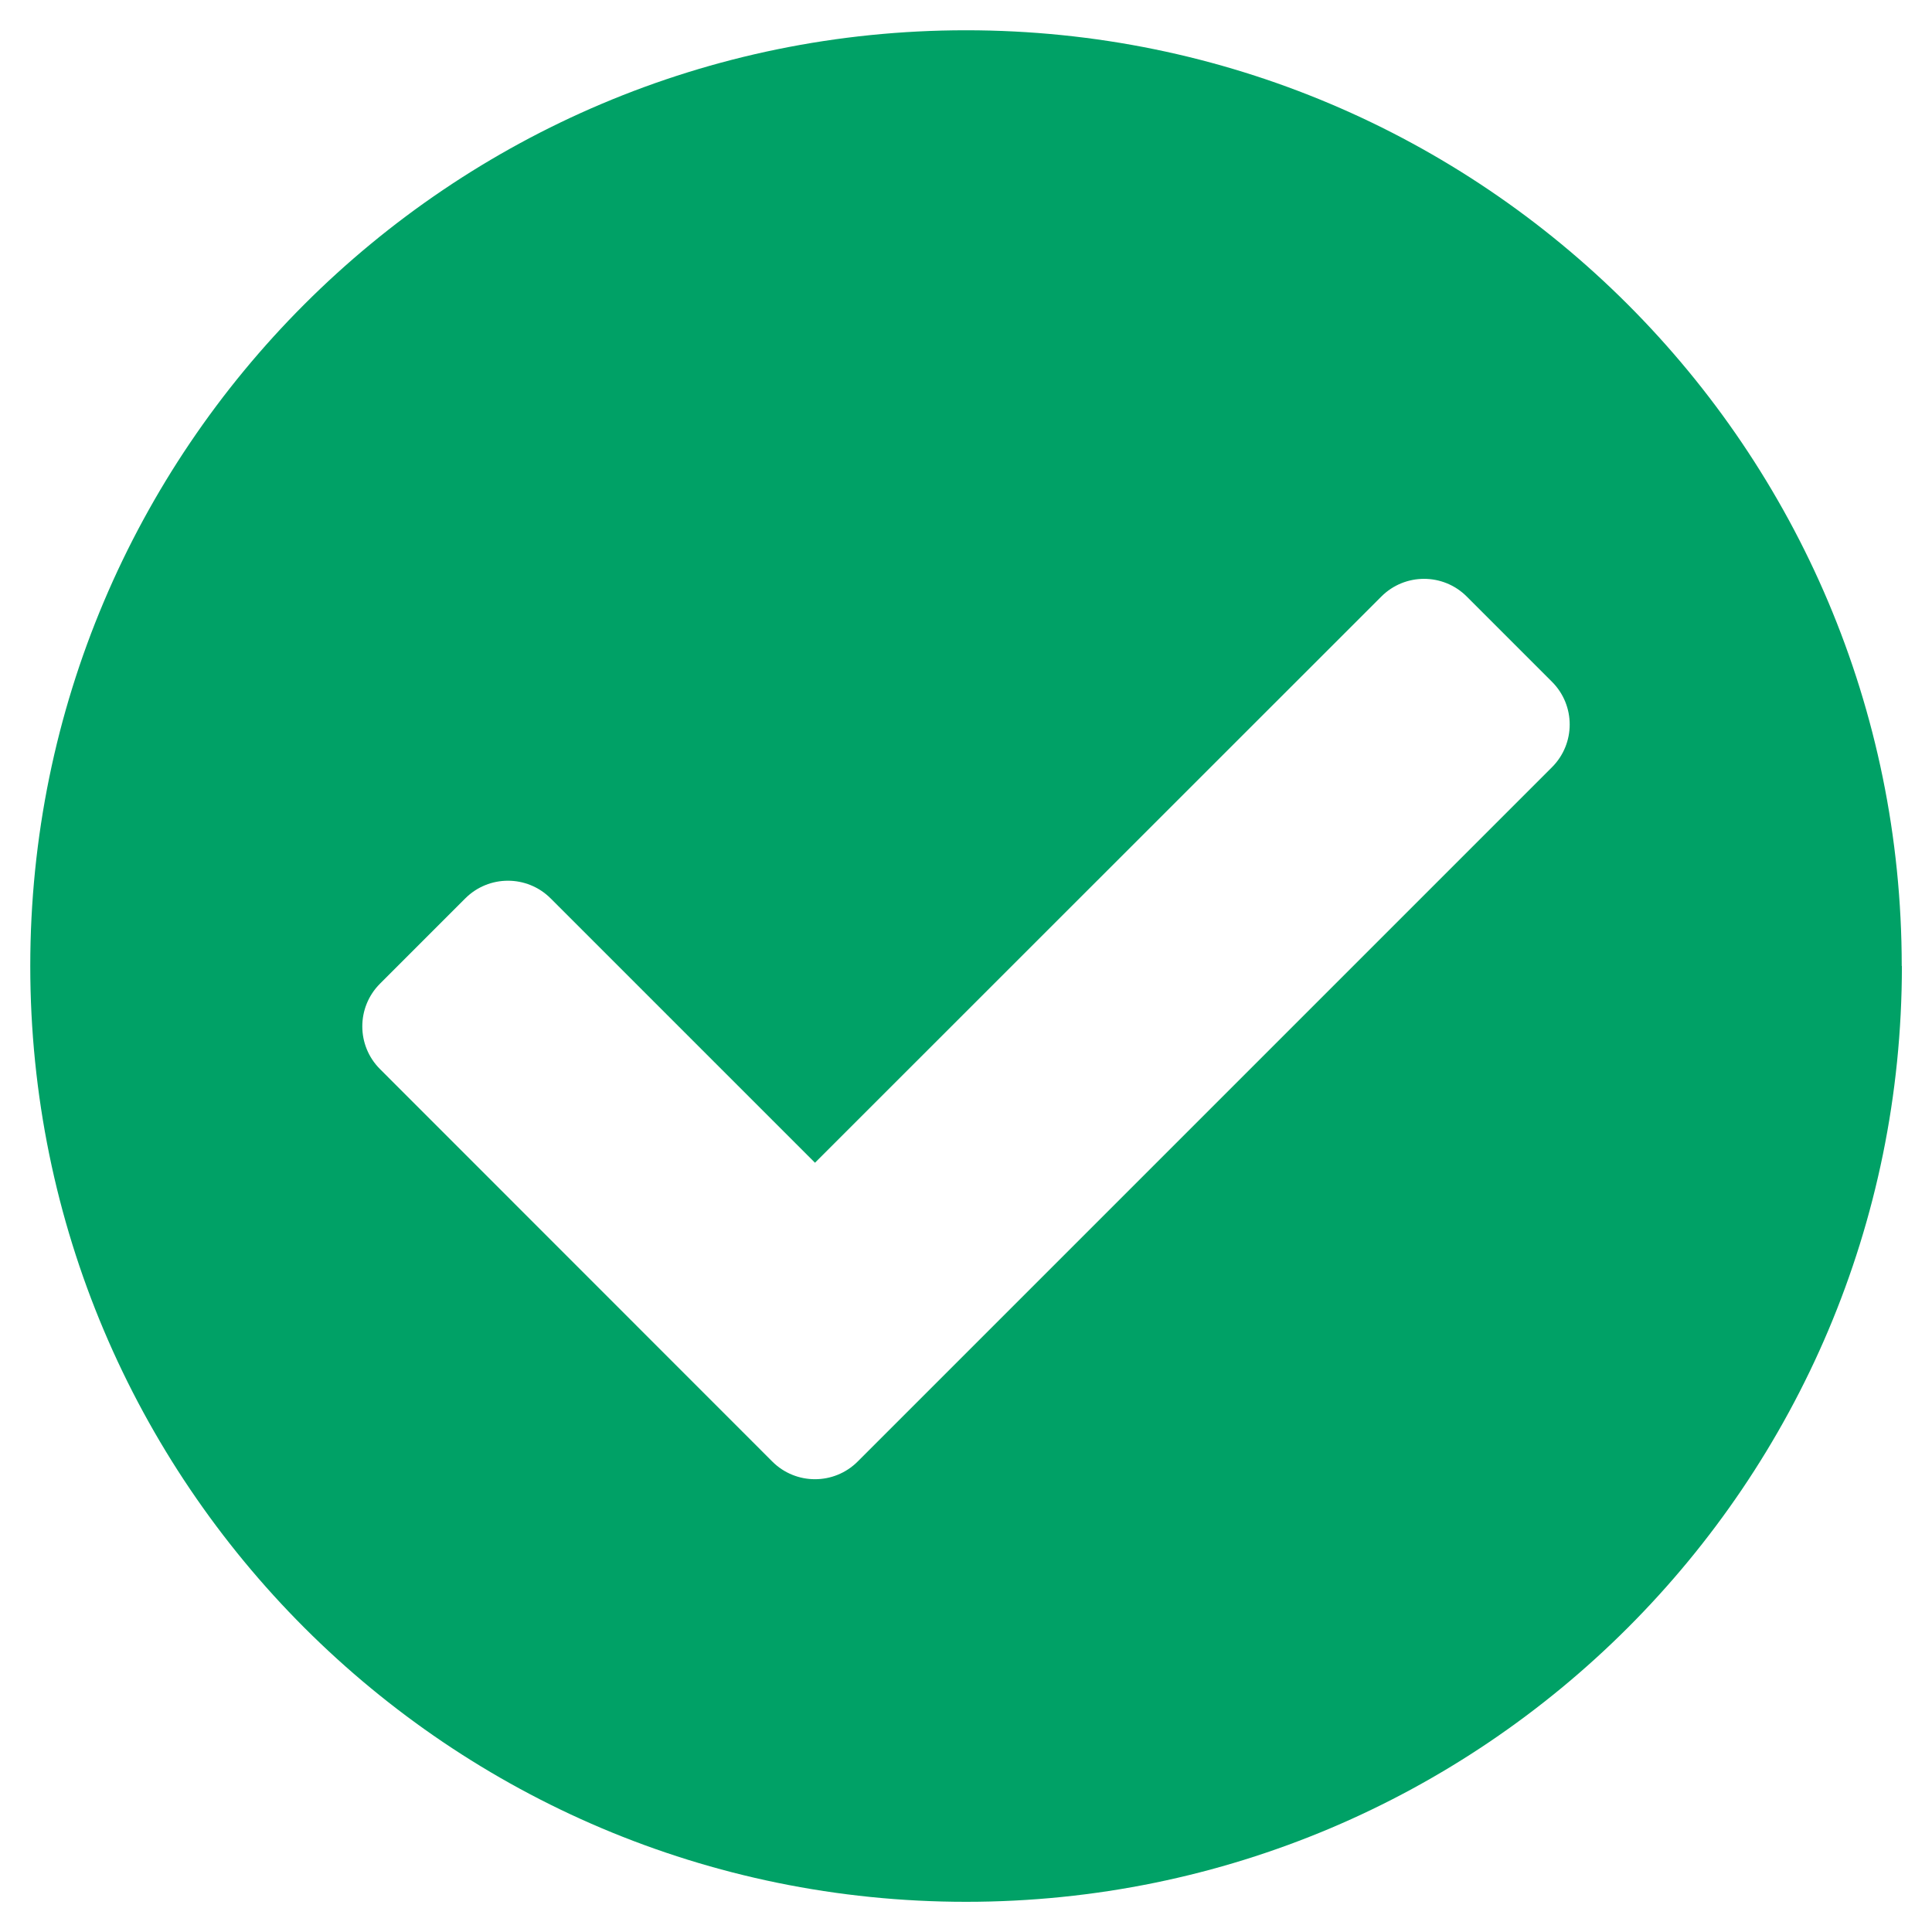
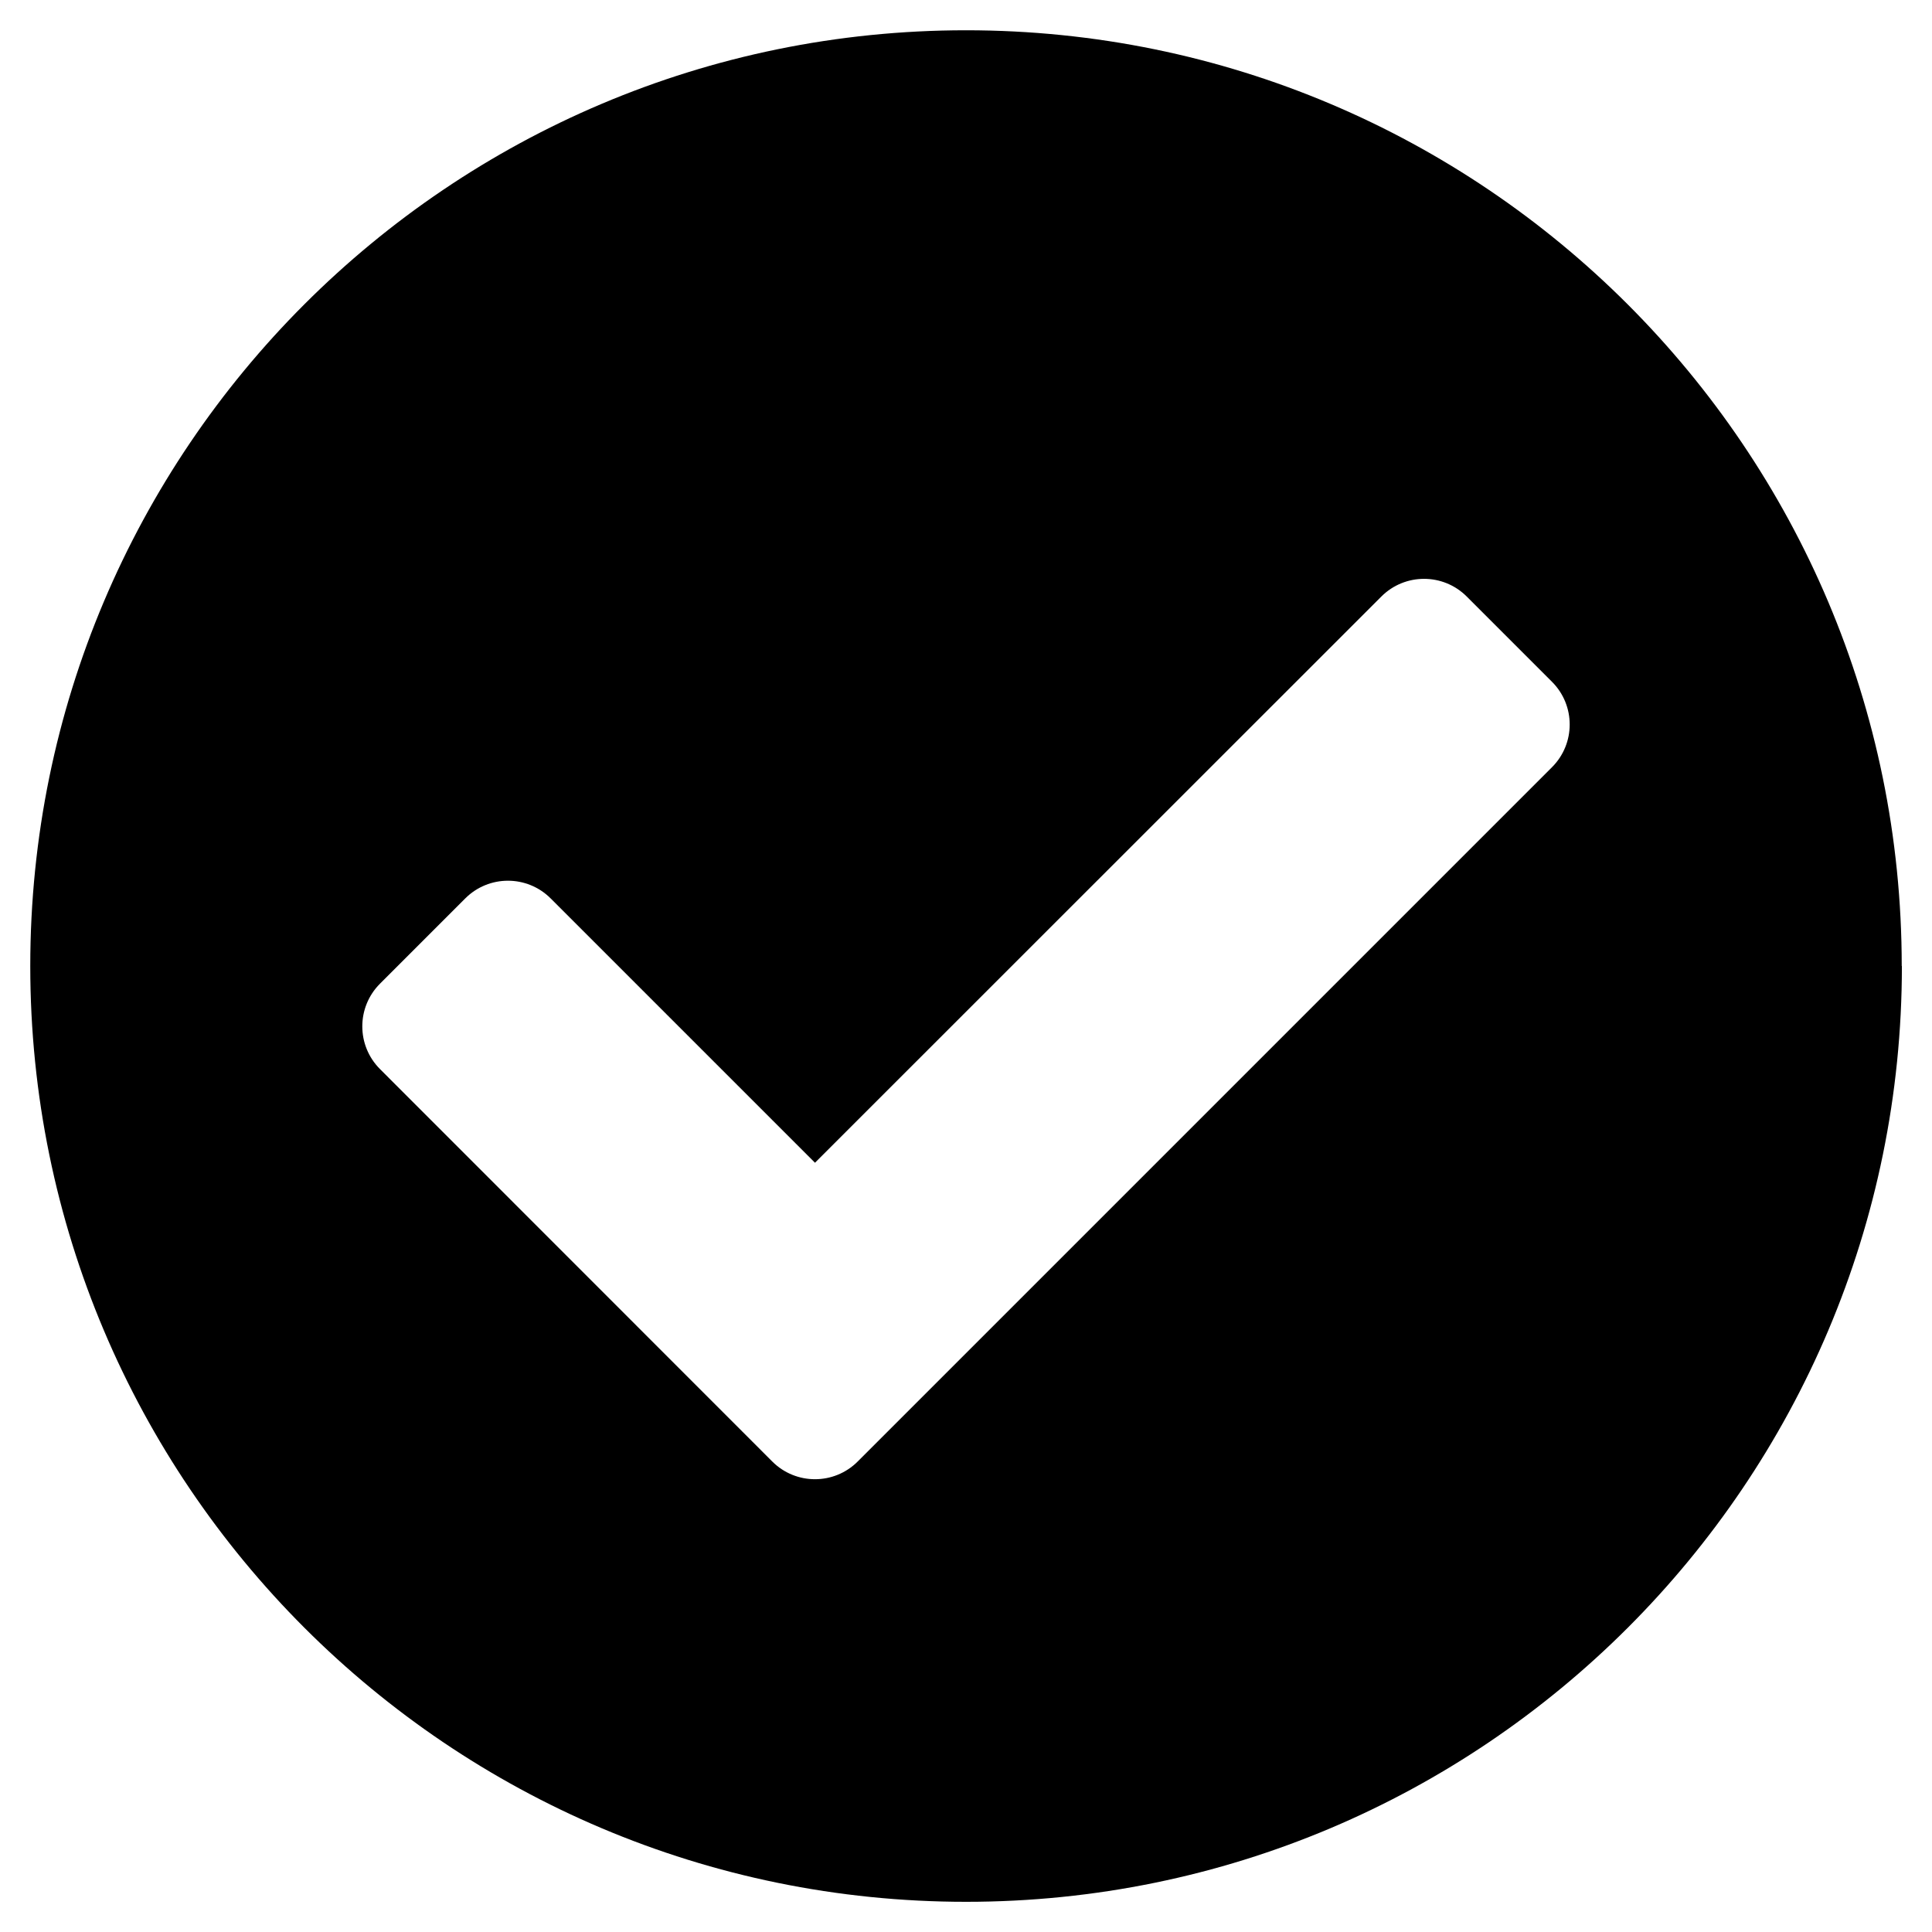
<svg xmlns="http://www.w3.org/2000/svg" viewBox="0 0 12 12" fill="none">
-   <path fill="#00A166" d="M11.813 6A5.812 5.812 0 1 1 .188 6a5.812 5.812 0 0 1 11.624 0ZM5.327 9.078 9.64 4.765a.375.375 0 0 0 0-.53l-.53-.53a.375.375 0 0 0-.53 0L5.062 7.222 3.42 5.58a.375.375 0 0 0-.53 0l-.53.53a.375.375 0 0 0 0 .53l2.437 2.438a.375.375 0 0 0 .53 0Z" />
+   <path fill="currentColor" d="M11.813 6A5.812 5.812 0 1 1 .188 6a5.812 5.812 0 0 1 11.624 0ZM5.327 9.078 9.64 4.765a.375.375 0 0 0 0-.53l-.53-.53a.375.375 0 0 0-.53 0L5.062 7.222 3.42 5.58a.375.375 0 0 0-.53 0l-.53.53a.375.375 0 0 0 0 .53l2.437 2.438a.375.375 0 0 0 .53 0Z" />
</svg>
